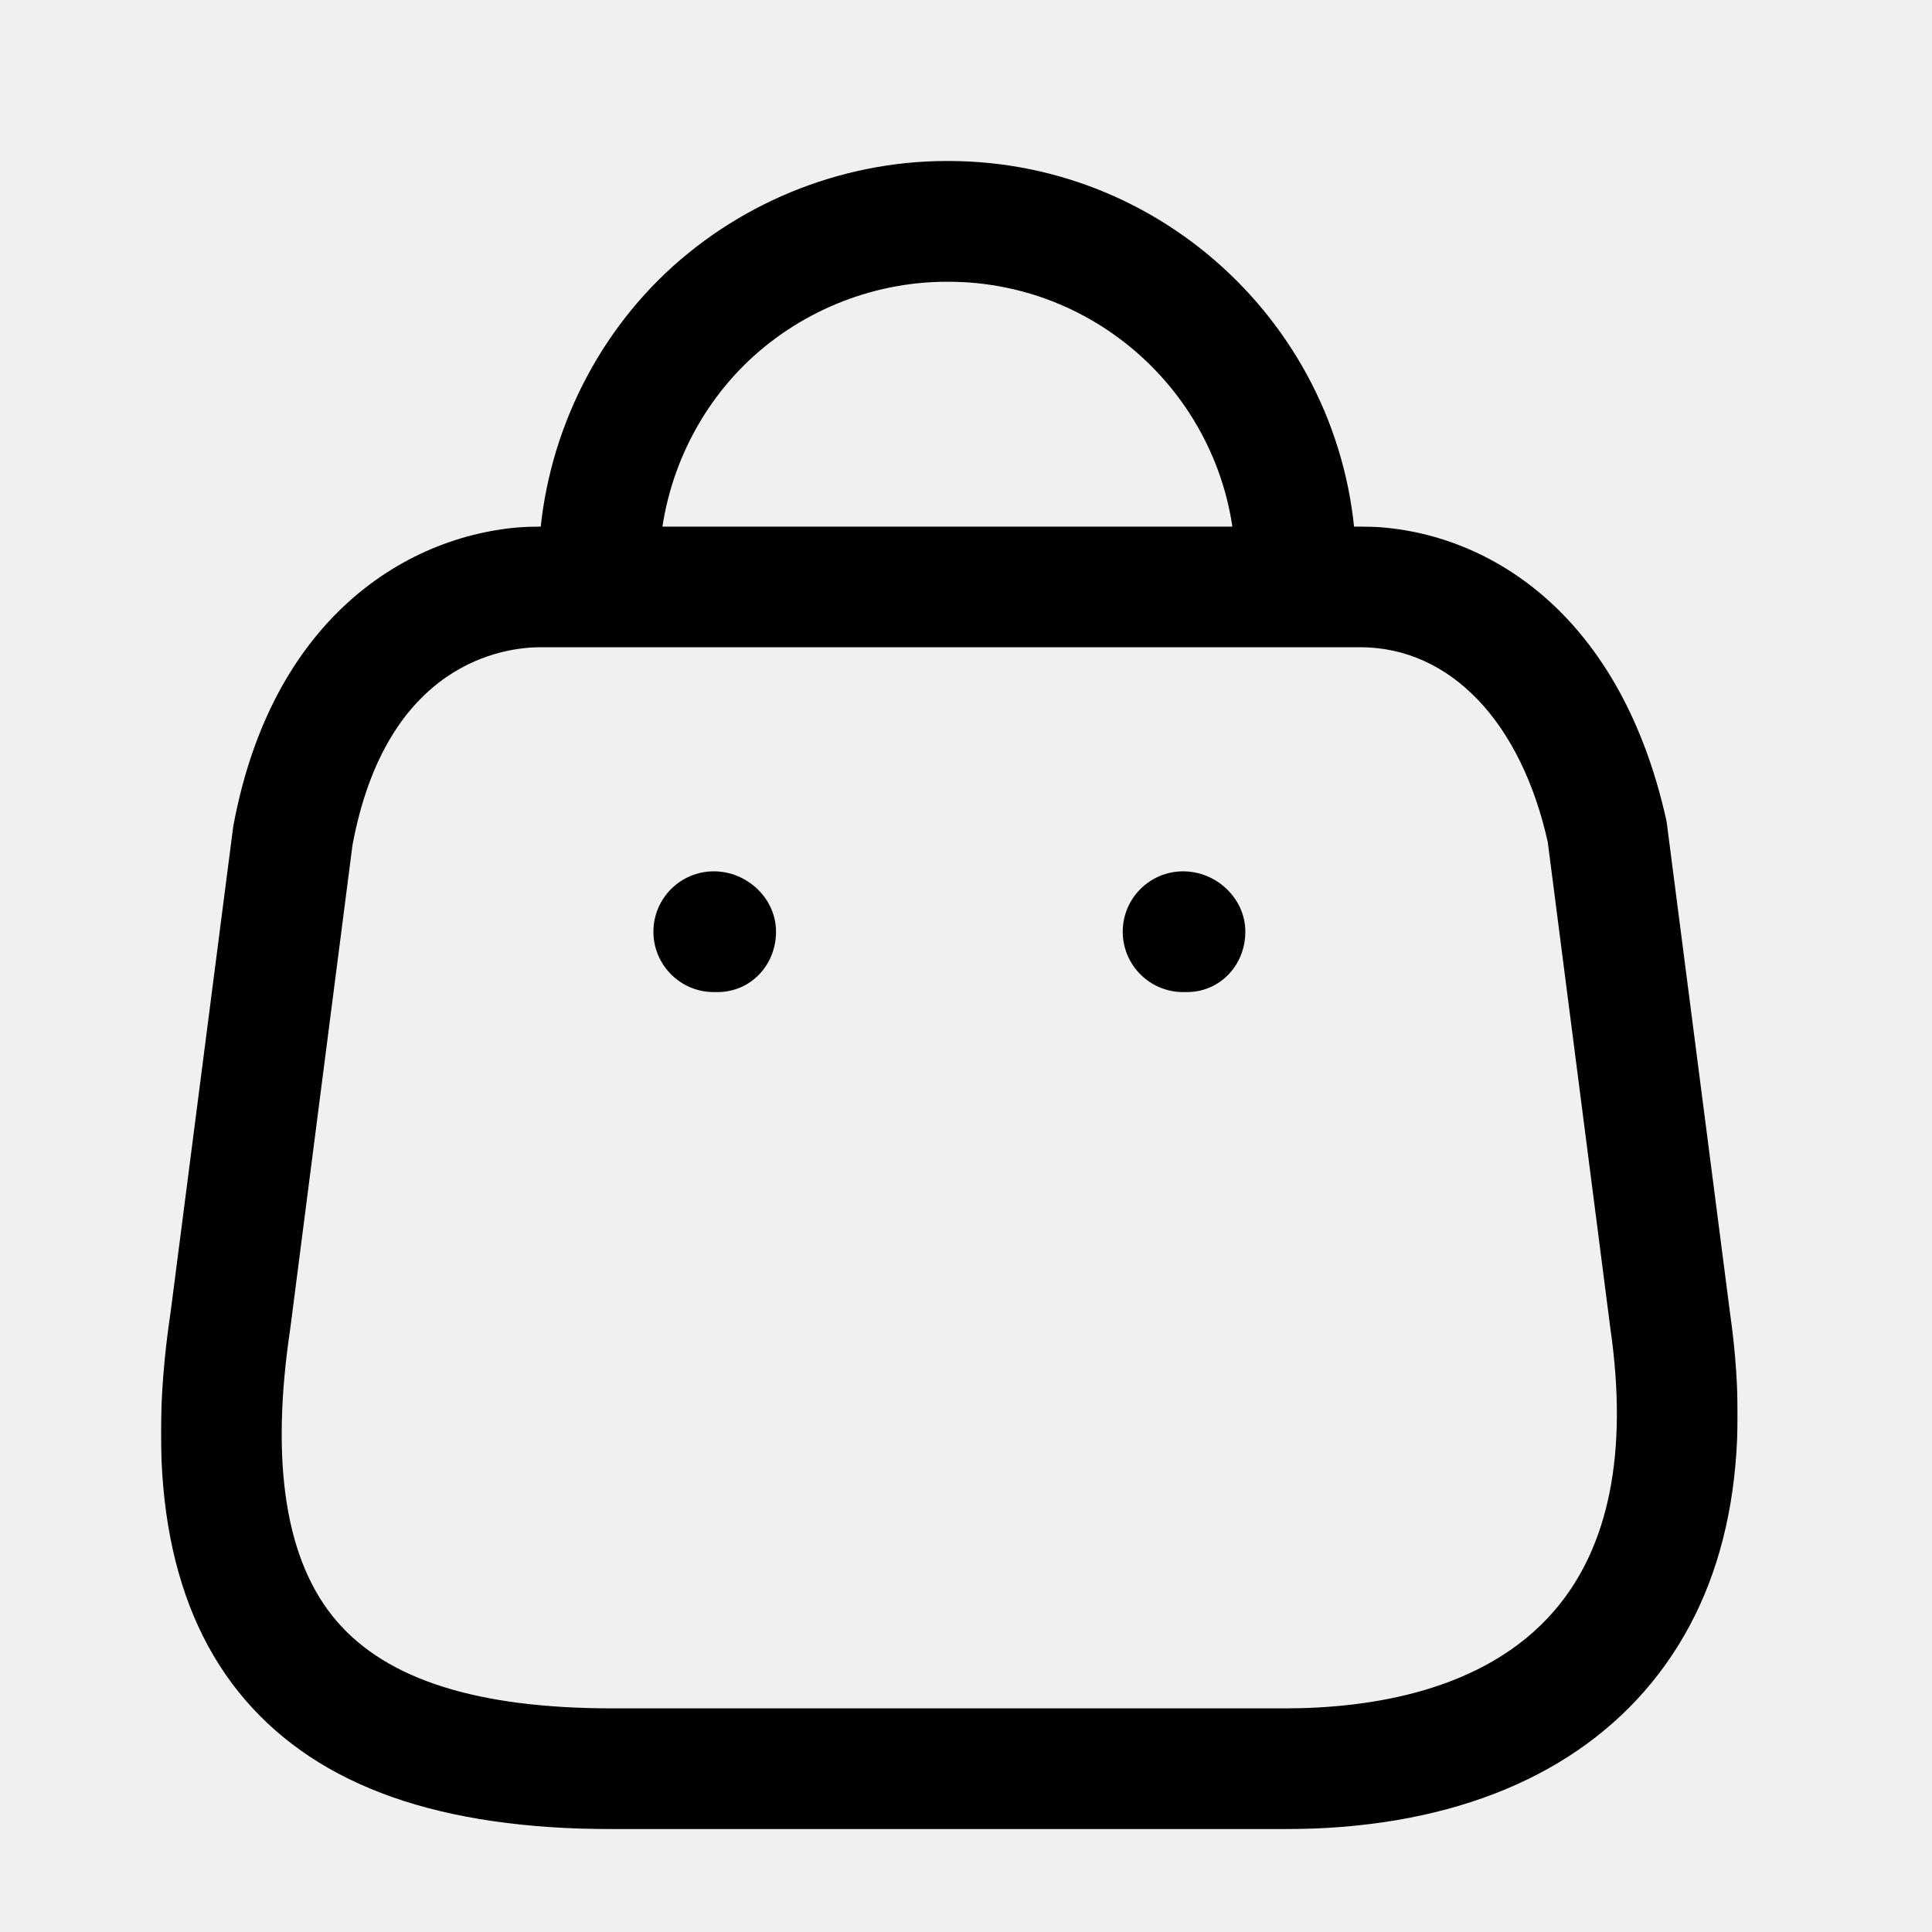
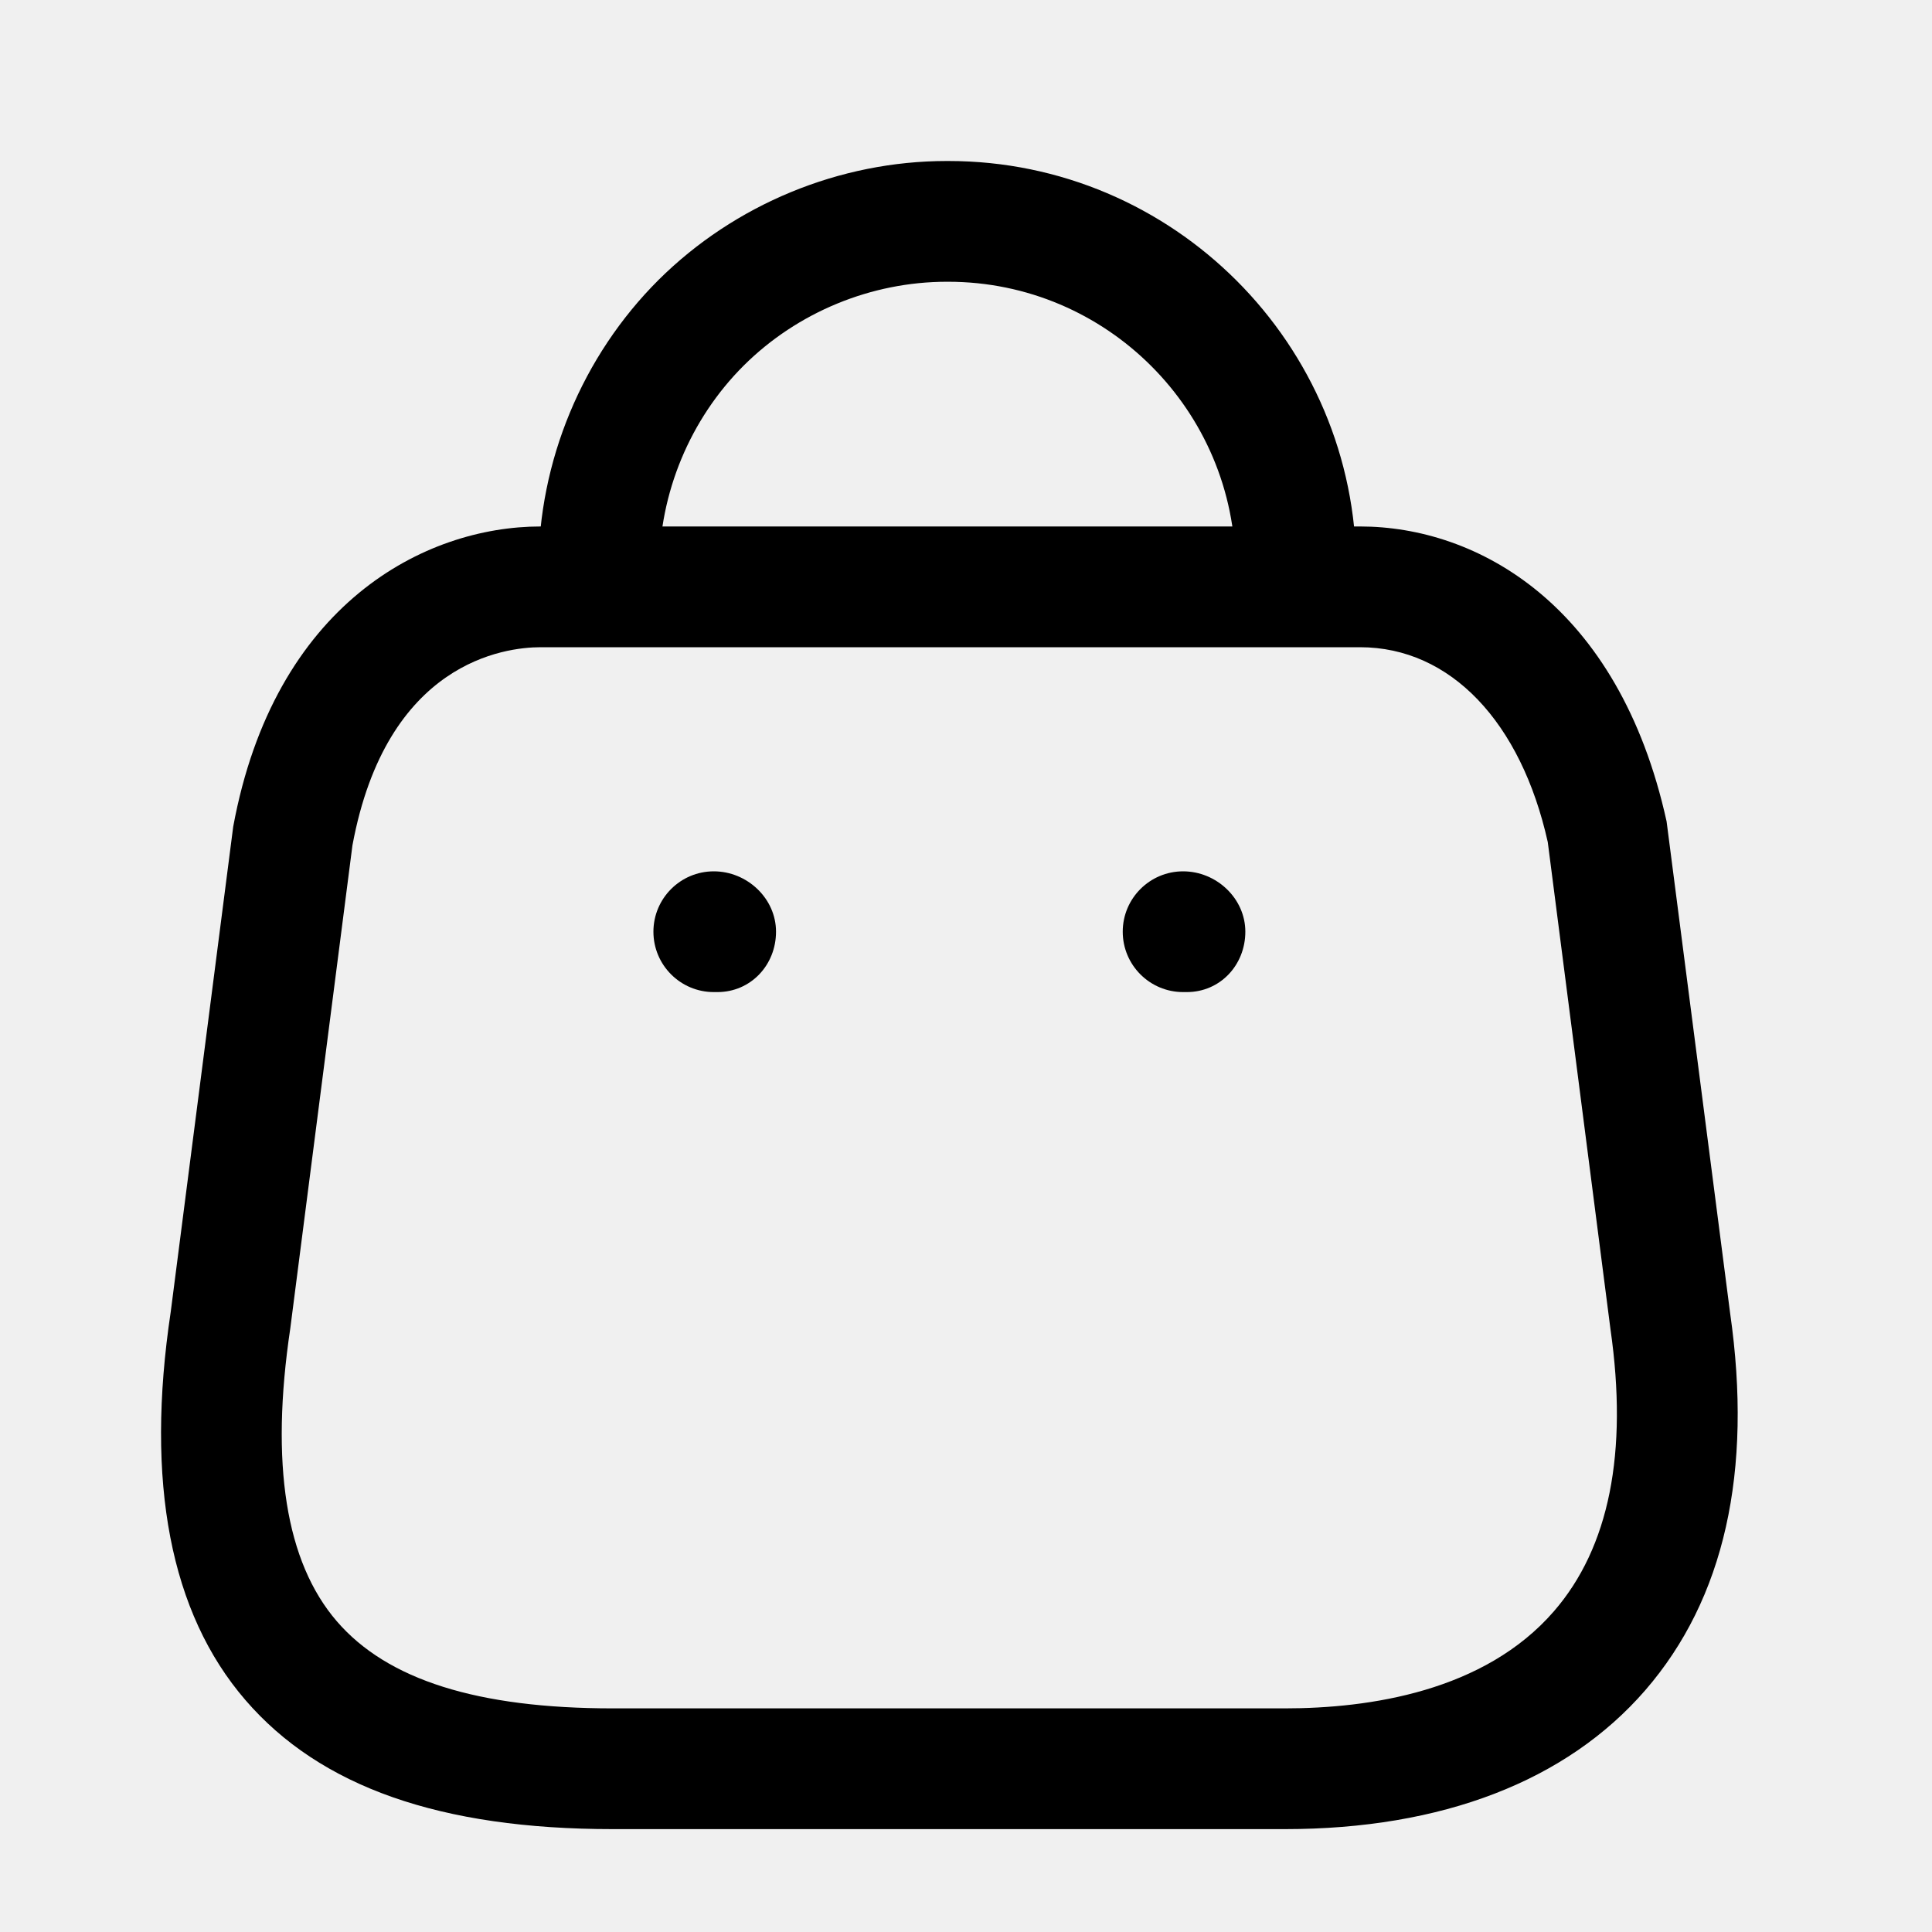
<svg xmlns="http://www.w3.org/2000/svg" width="24" height="24" viewBox="0 0 24 24" fill="none">
-   <mask id="mask0_418_848" style="mask-type:luminance" maskUnits="userSpaceOnUse" x="2" y="6" width="20" height="17">
-     <path fill-rule="evenodd" clip-rule="evenodd" d="M2 6.54H21.586V22.722H2V6.54Z" fill="white" />
-   </mask>
-   <g mask="url(#mask0_418_848)">
-     <path fill-rule="evenodd" clip-rule="evenodd" d="M6.715 8.04C6.274 8.04 4.801 8.218 4.378 10.502L3.606 16.502C3.354 18.185 3.549 19.403 4.184 20.14C4.811 20.868 5.933 21.222 7.612 21.222H15.96C17.009 21.222 18.439 21.013 19.303 20.015C19.989 19.224 20.226 18.046 20.006 16.513L19.227 10.461C18.895 8.97 18.018 8.04 16.895 8.04H6.715ZM15.96 22.722H7.612C5.47 22.722 3.977 22.197 3.047 21.118C2.115 20.036 1.802 18.413 2.12 16.295L2.897 10.269C3.406 7.506 5.271 6.54 6.715 6.54H16.895C18.345 6.54 20.108 7.503 20.703 10.204L21.491 16.311C21.774 18.282 21.421 19.863 20.438 20.997C19.459 22.125 17.912 22.722 15.96 22.722Z" fill="black" />
-   </g>
-   <path fill-rule="evenodd" clip-rule="evenodd" d="M16.098 7.82C15.684 7.82 15.348 7.484 15.348 7.07C15.348 5.101 13.746 3.5 11.778 3.5H11.763C10.822 3.5 9.905 3.879 9.24 4.54C8.572 5.205 8.189 6.128 8.189 7.07C8.189 7.484 7.853 7.82 7.439 7.82C7.025 7.82 6.689 7.484 6.689 7.07C6.689 5.731 7.233 4.422 8.181 3.477C9.126 2.538 10.429 2 11.76 2H11.781C14.574 2 16.848 4.274 16.848 7.07C16.848 7.484 16.512 7.82 16.098 7.82Z" fill="black" />
-   <path fill-rule="evenodd" clip-rule="evenodd" d="M14.743 12.324H14.697C14.283 12.324 13.947 11.988 13.947 11.574C13.947 11.16 14.283 10.824 14.697 10.824C15.111 10.824 15.47 11.16 15.47 11.574C15.47 11.988 15.157 12.324 14.743 12.324Z" fill="black" />
-   <path fill-rule="evenodd" clip-rule="evenodd" d="M8.912 12.324H8.867C8.453 12.324 8.117 11.988 8.117 11.574C8.117 11.16 8.453 10.824 8.867 10.824C9.281 10.824 9.64 11.16 9.64 11.574C9.64 11.988 9.326 12.324 8.912 12.324Z" fill="black" />
+   <path fill-rule="evenodd" clip-rule="evenodd" d="M6.716 8.04C6.275 8.04 4.801 8.218 4.378 10.502L3.606 16.502C3.355 18.185 3.549 19.403 4.184 20.14C4.811 20.868 5.933 21.222 7.613 21.222H15.961C17.009 21.222 18.44 21.013 19.304 20.015C19.99 19.224 20.226 18.046 20.006 16.513L19.227 10.461C18.895 8.97 18.019 8.04 16.895 8.04H6.716ZM15.961 22.722H7.613C5.47 22.722 3.977 22.197 3.048 21.118C2.115 20.036 1.803 18.413 2.121 16.295L2.897 10.269C3.407 7.506 5.272 6.54 6.716 6.54H16.895C18.345 6.54 20.108 7.503 20.703 10.204L21.492 16.311C21.775 18.282 21.421 19.863 20.438 20.997C19.46 22.125 17.912 22.722 15.961 22.722Z" fill="currentColor" />
+   <path fill-rule="evenodd" clip-rule="evenodd" d="M16.098 7.82C15.684 7.82 15.348 7.484 15.348 7.07C15.348 5.101 13.746 3.5 11.778 3.5H11.763C10.822 3.5 9.905 3.879 9.24 4.54C8.572 5.205 8.189 6.128 8.189 7.07C8.189 7.484 7.853 7.82 7.439 7.82C7.025 7.82 6.689 7.484 6.689 7.07C6.689 5.731 7.233 4.422 8.181 3.477C9.126 2.538 10.429 2 11.76 2H11.781C14.574 2 16.848 4.274 16.848 7.07C16.848 7.484 16.512 7.82 16.098 7.82Z" fill="currentColor" />
+   <path fill-rule="evenodd" clip-rule="evenodd" d="M14.743 12.324H14.697C14.283 12.324 13.947 11.988 13.947 11.574C13.947 11.16 14.283 10.824 14.697 10.824C15.111 10.824 15.47 11.16 15.47 11.574C15.47 11.988 15.157 12.324 14.743 12.324Z" fill="currentColor" />
+   <path fill-rule="evenodd" clip-rule="evenodd" d="M8.912 12.324H8.867C8.453 12.324 8.117 11.988 8.117 11.574C8.117 11.16 8.453 10.824 8.867 10.824C9.281 10.824 9.64 11.16 9.64 11.574C9.64 11.988 9.326 12.324 8.912 12.324Z" fill="currentColor" />
</svg>
